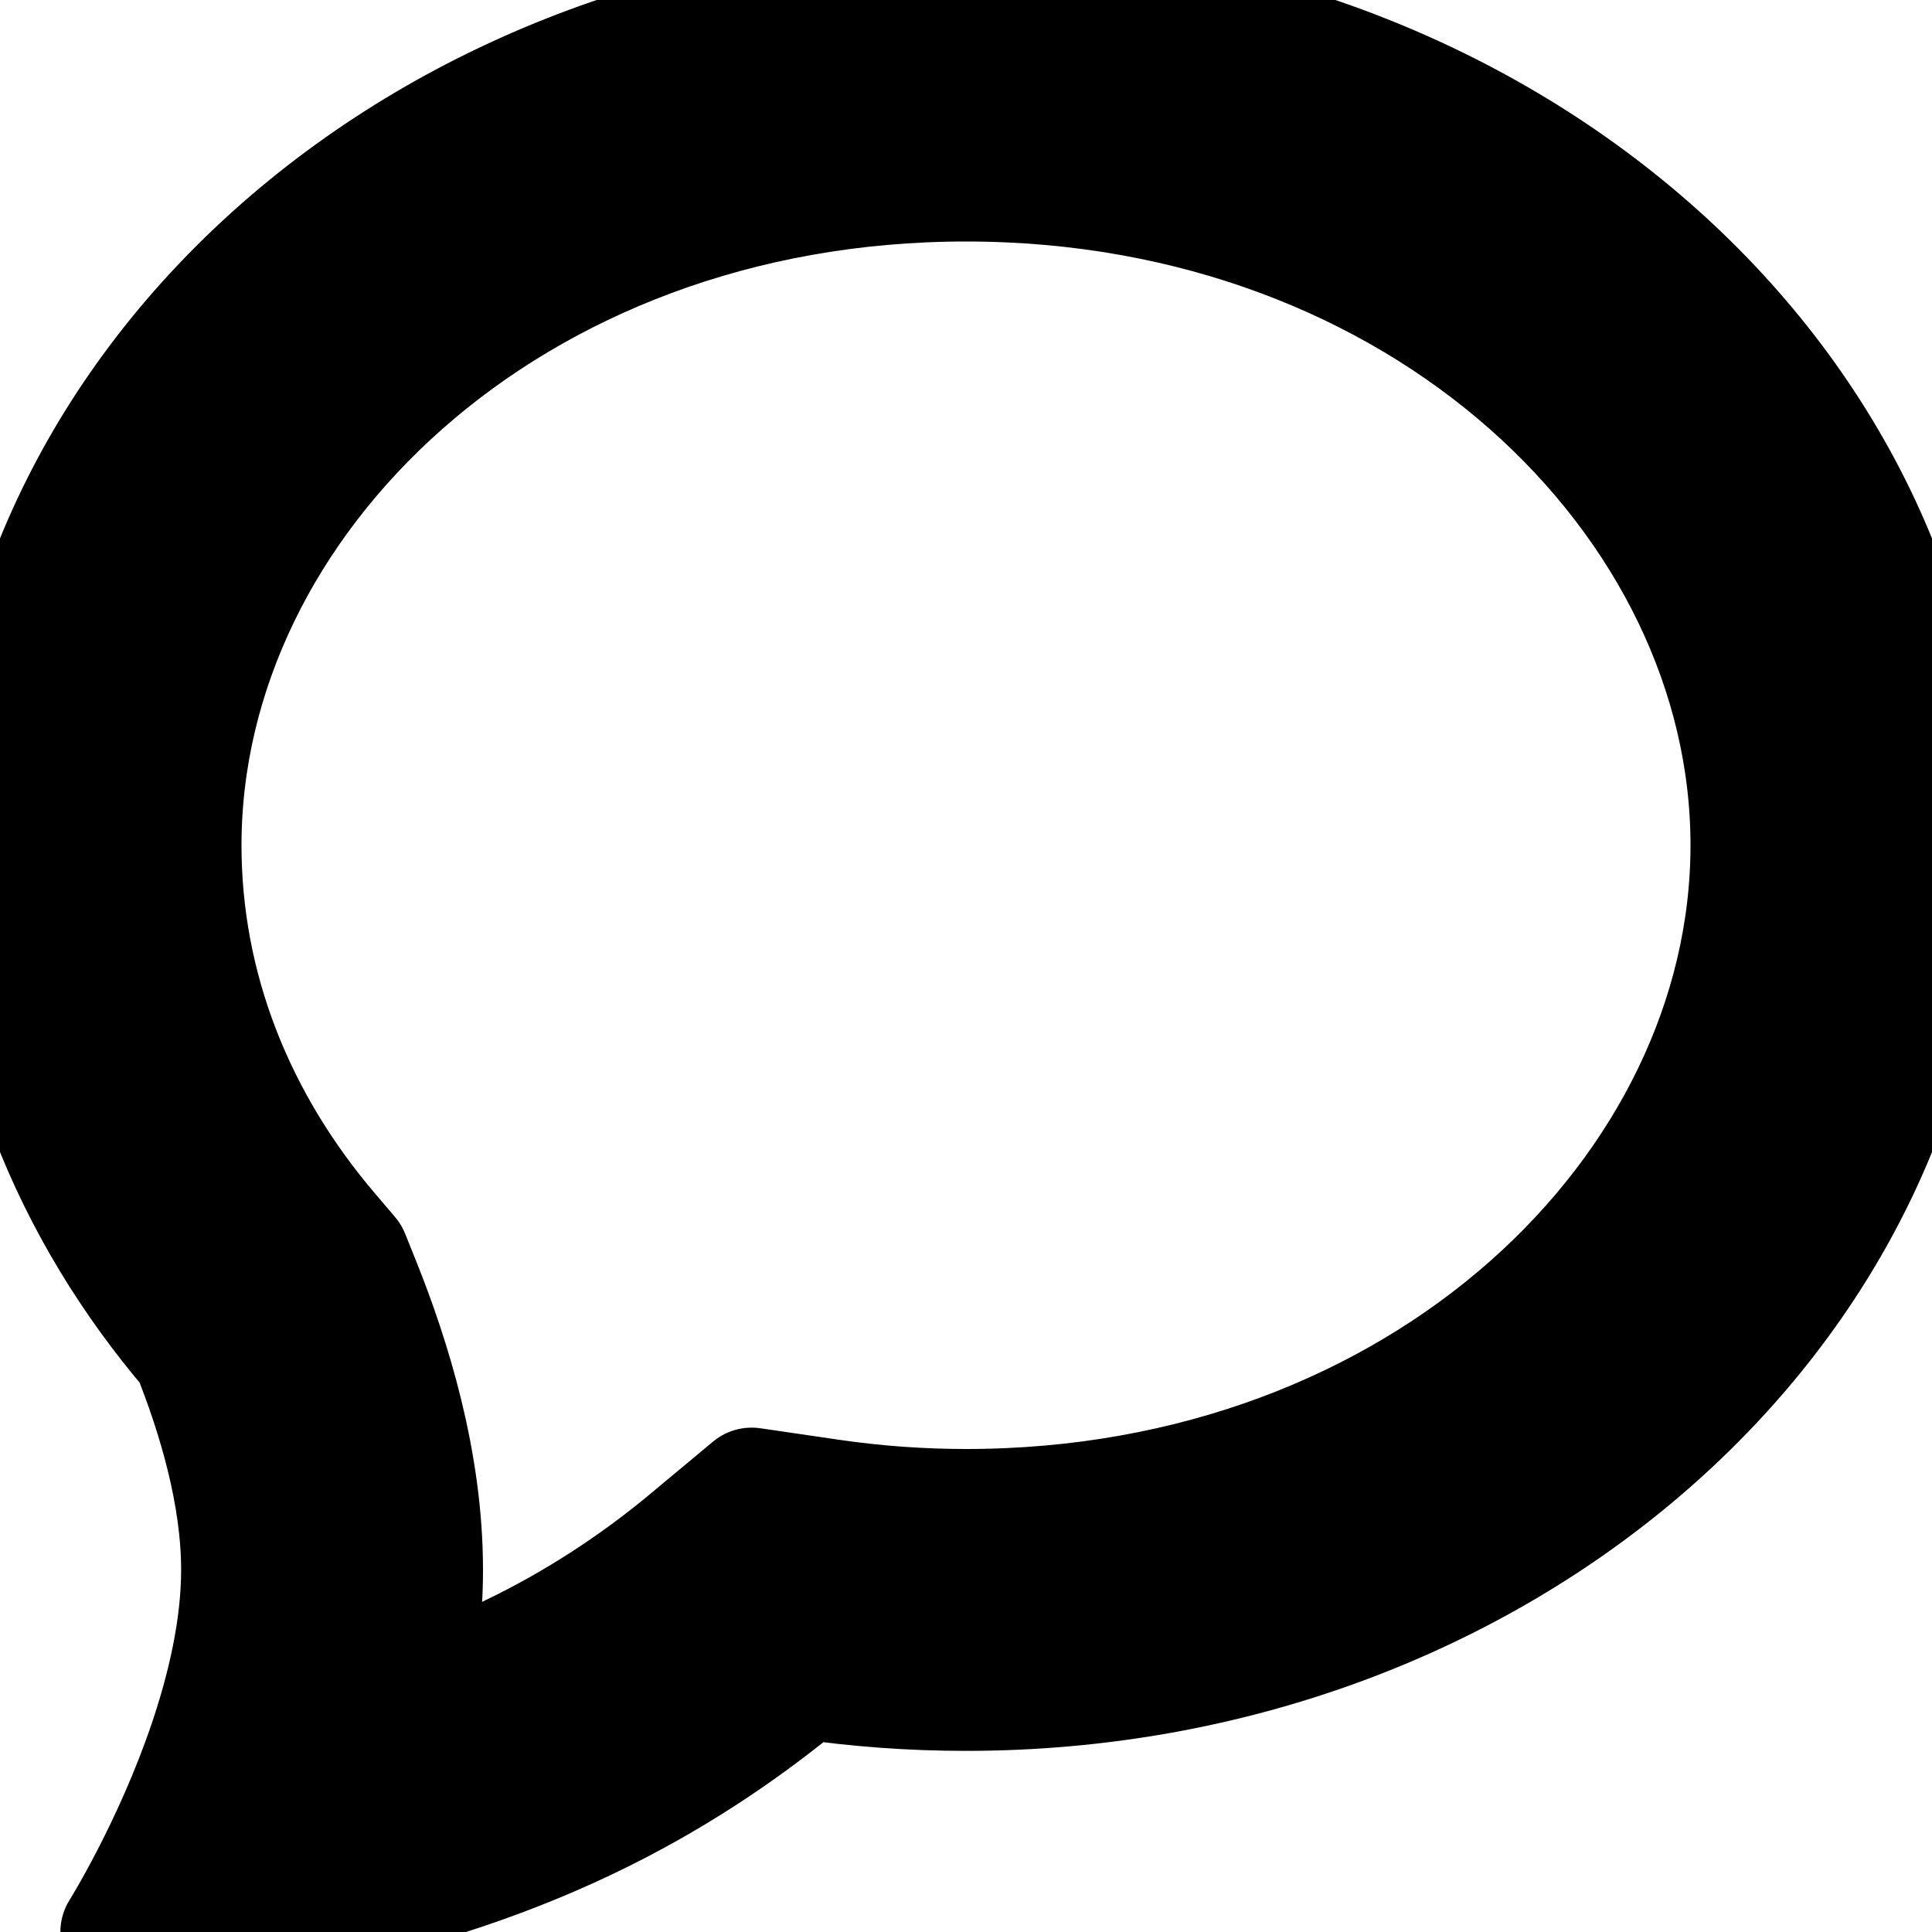
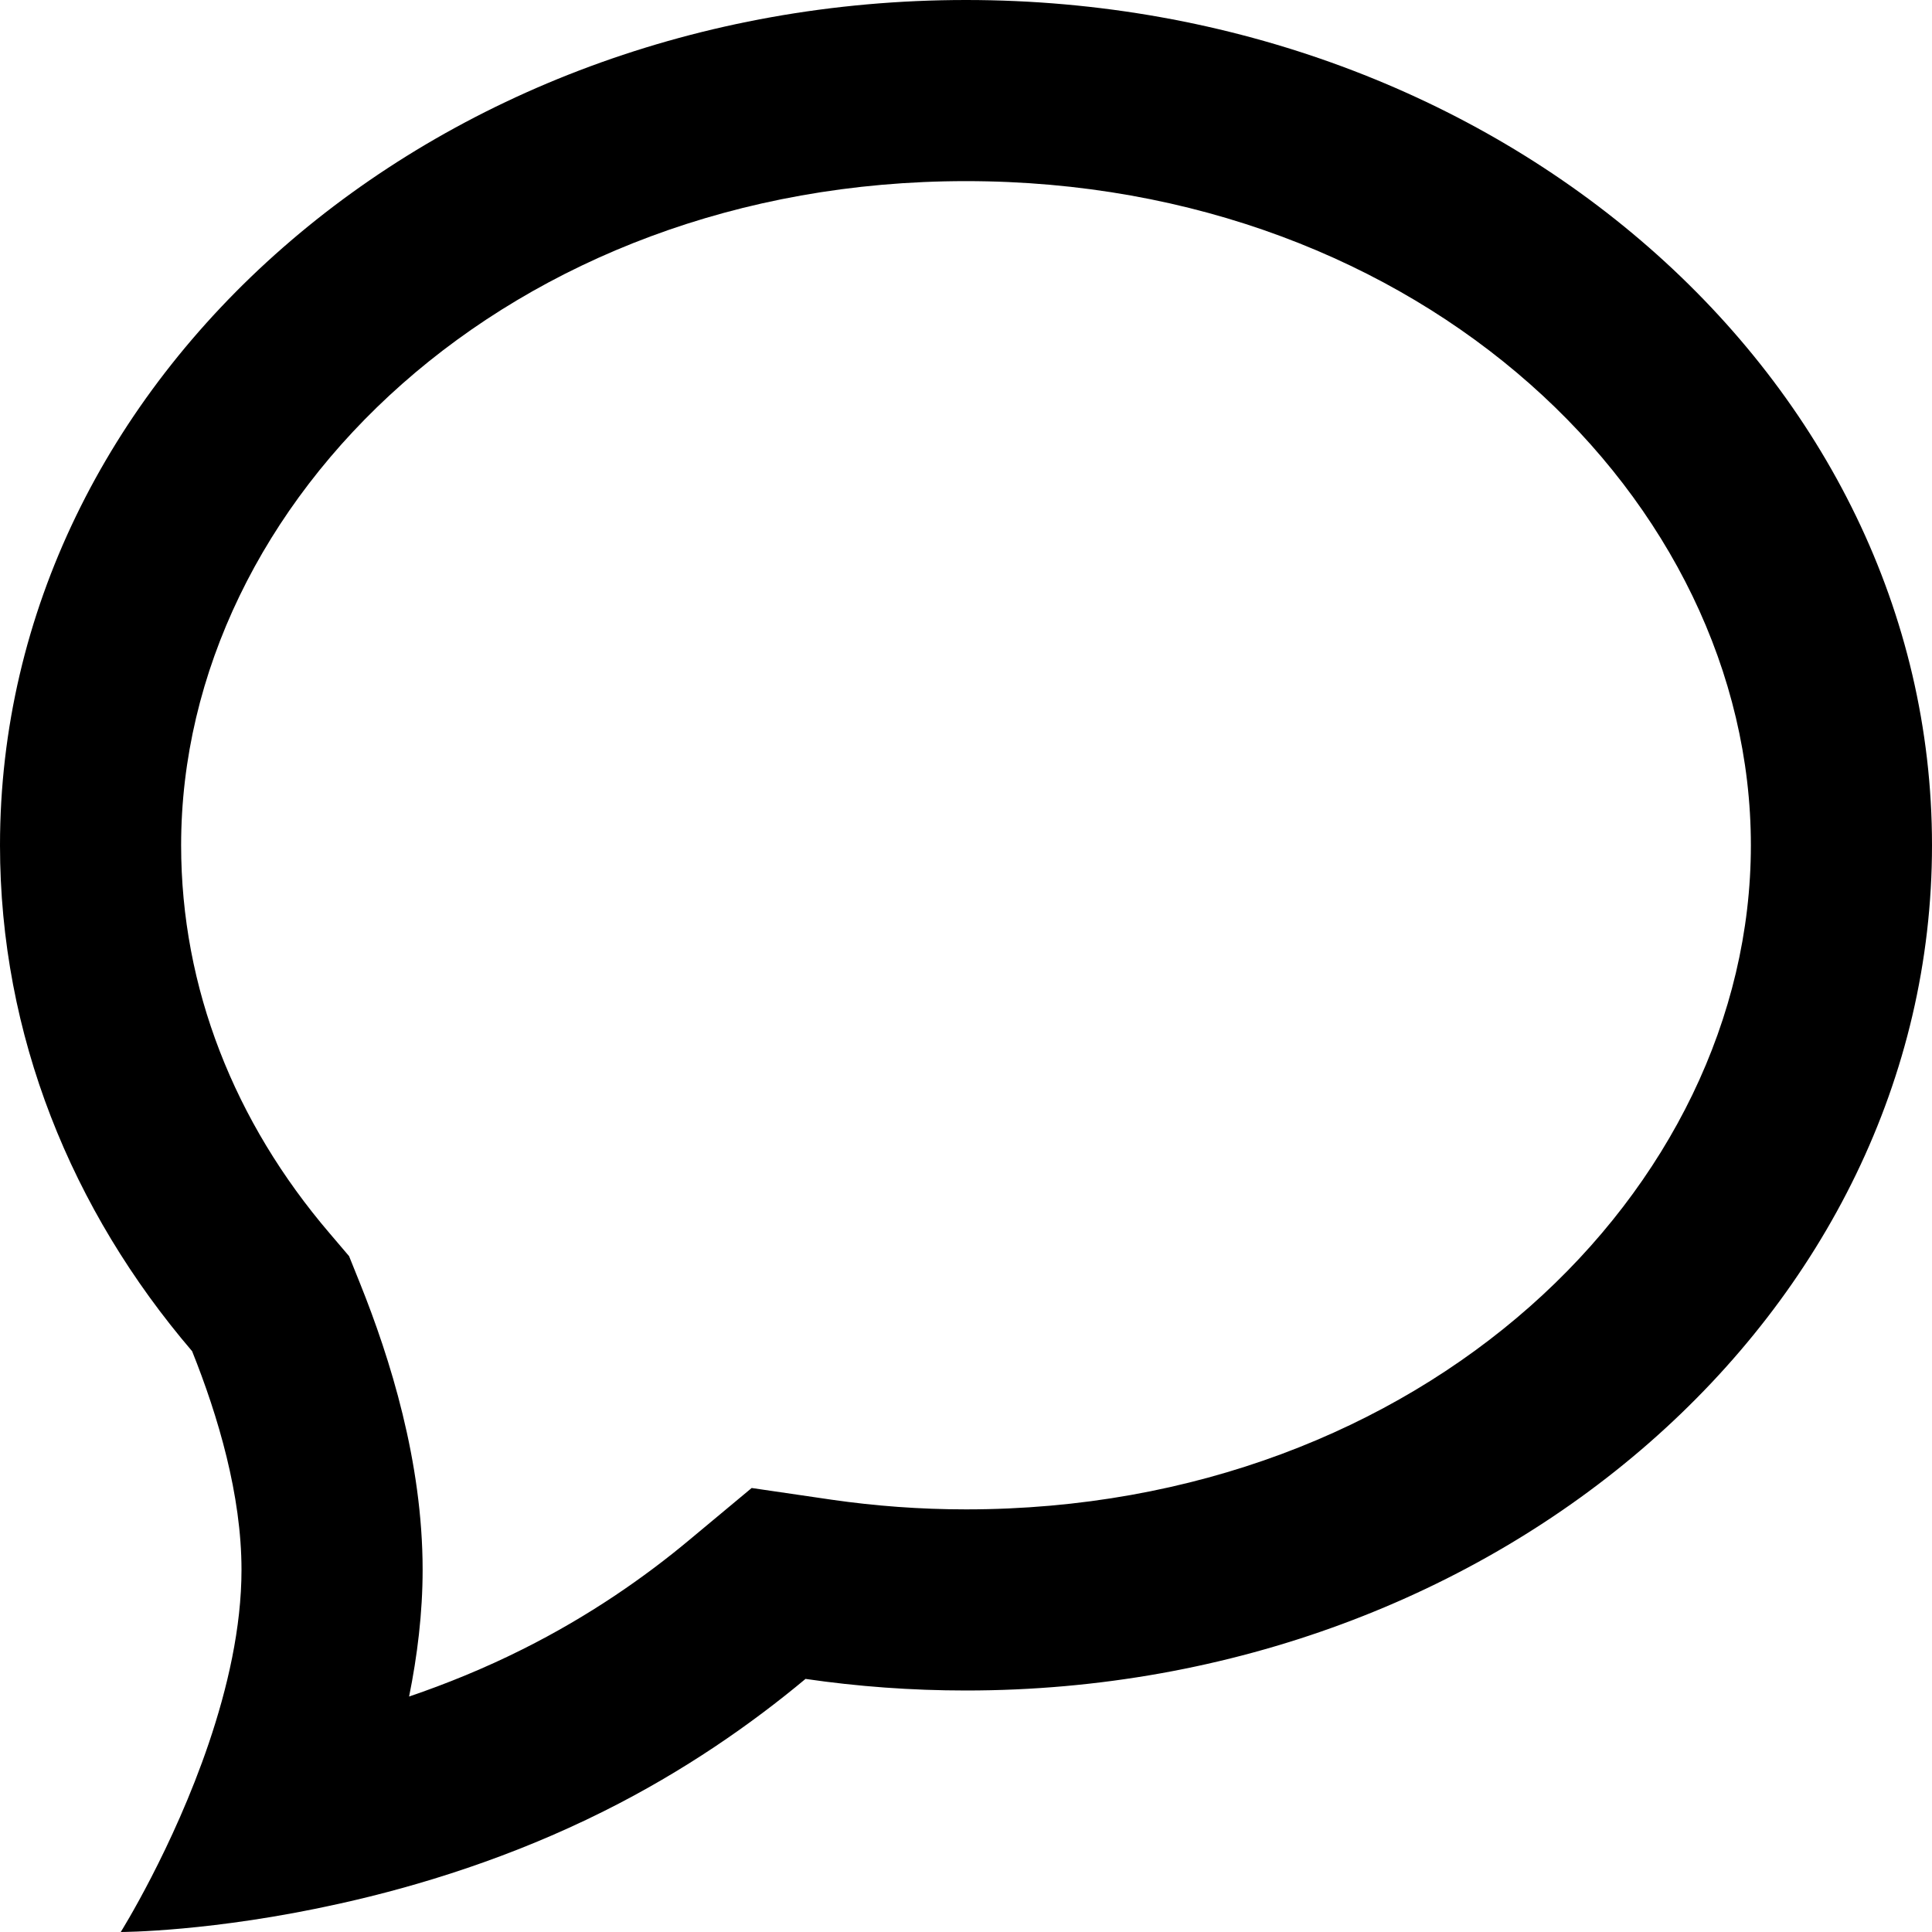
- <svg xmlns="http://www.w3.org/2000/svg" height="24" stroke-linejoin="round" viewBox="0 0 16 16" width="24" stroke="currentColor">
+ <svg xmlns="http://www.w3.org/2000/svg" height="24" stroke-linejoin="round" viewBox="0 0 16 16" width="24">
  <path d="M2.891 10.403L2.983 10.632C3.229 11.245 3.5 12.104 3.5 13C3.5 13.359 3.456 13.713 3.388 14.05C3.696 13.945 4.014 13.816 4.329 13.658C4.879 13.383 5.34 13.061 5.71 12.752L6.225 12.323L6.888 12.42C7.249 12.472 7.62 12.5 8 12.5C11.784 12.5 14.5 9.856 14.5 7C14.5 4.144 11.784 1.5 8 1.5C4.216 1.5 1.5 4.144 1.5 7C1.5 8.182 1.942 9.293 2.731 10.215L2.891 10.403ZM2.813 15.765C1.761 16 1 16 1 16C1 16 1.433 15.31 1.729 14.437C1.883 13.983 2 13.481 2 13C2 12.383 1.807 11.729 1.591 11.19C0.592 10.022 0 8.572 0 7C0 3.134 3.582 0 8 0C12.418 0 16 3.134 16 7C16 10.866 12.418 14 8 14C7.547 14 7.103 13.967 6.671 13.904C6.226 14.275 5.669 14.666 5 15C4.234 15.383 3.467 15.62 2.813 15.765Z" fill="currentColor" />
</svg>
